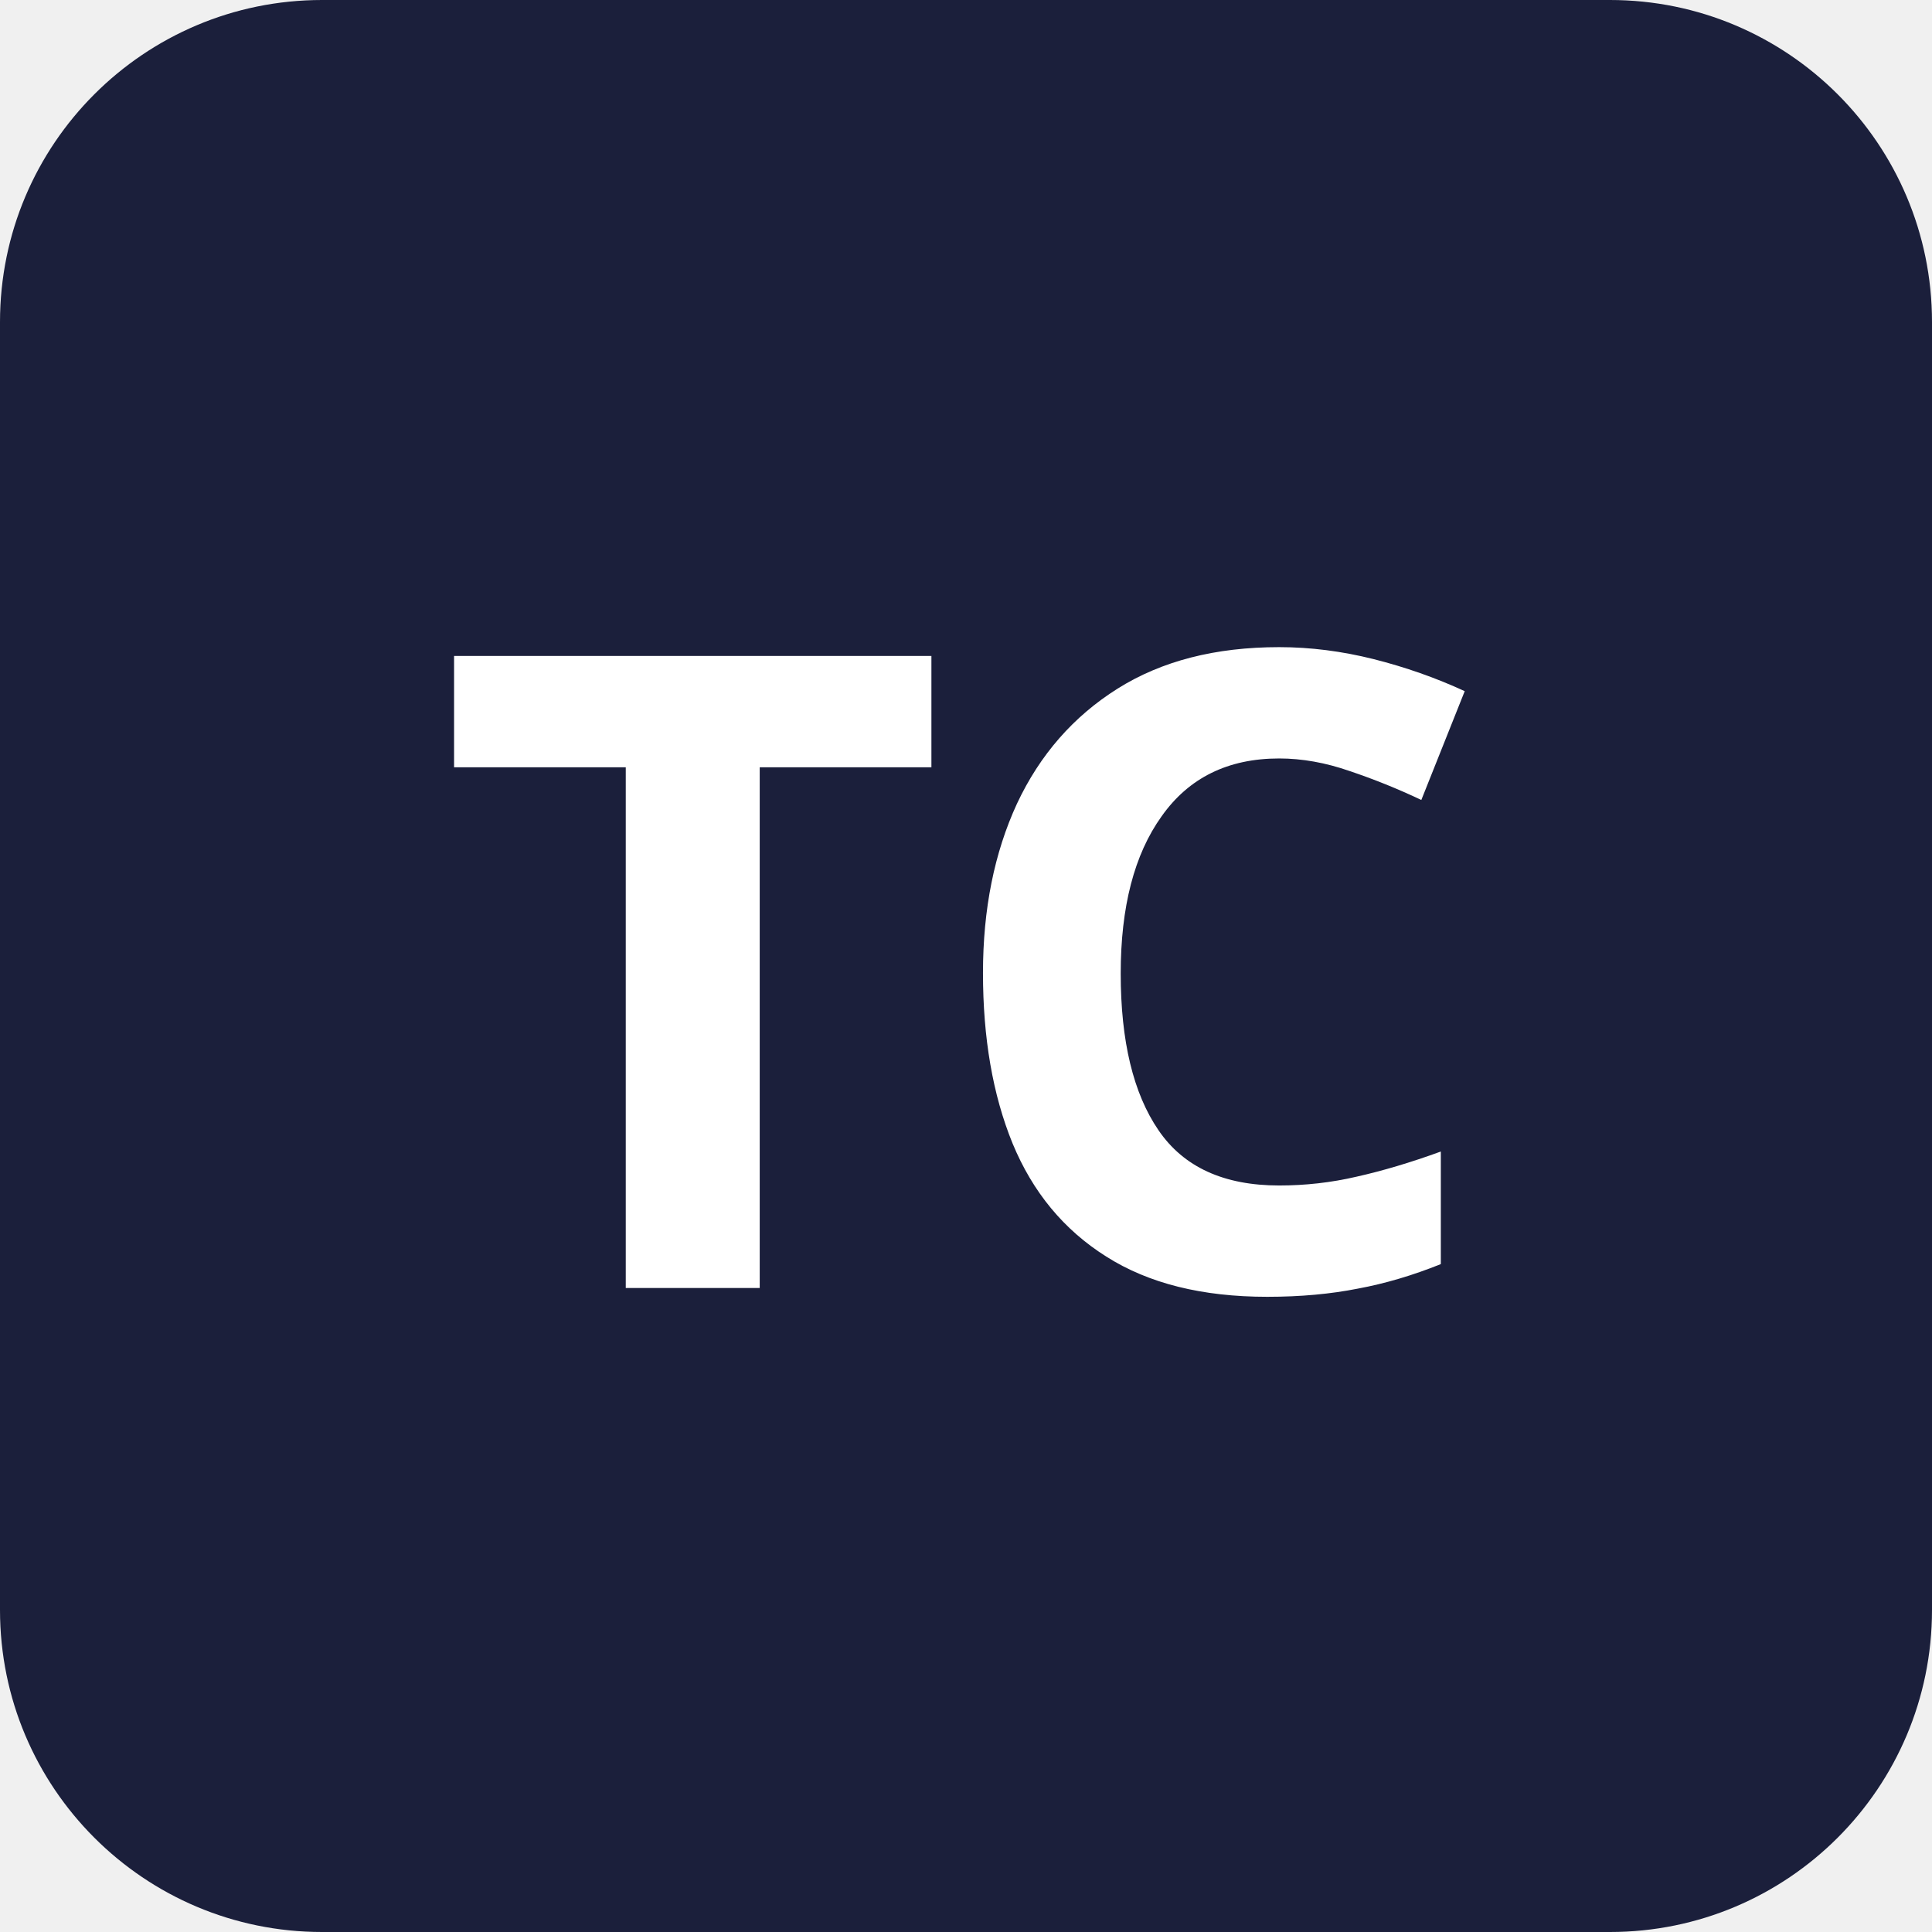
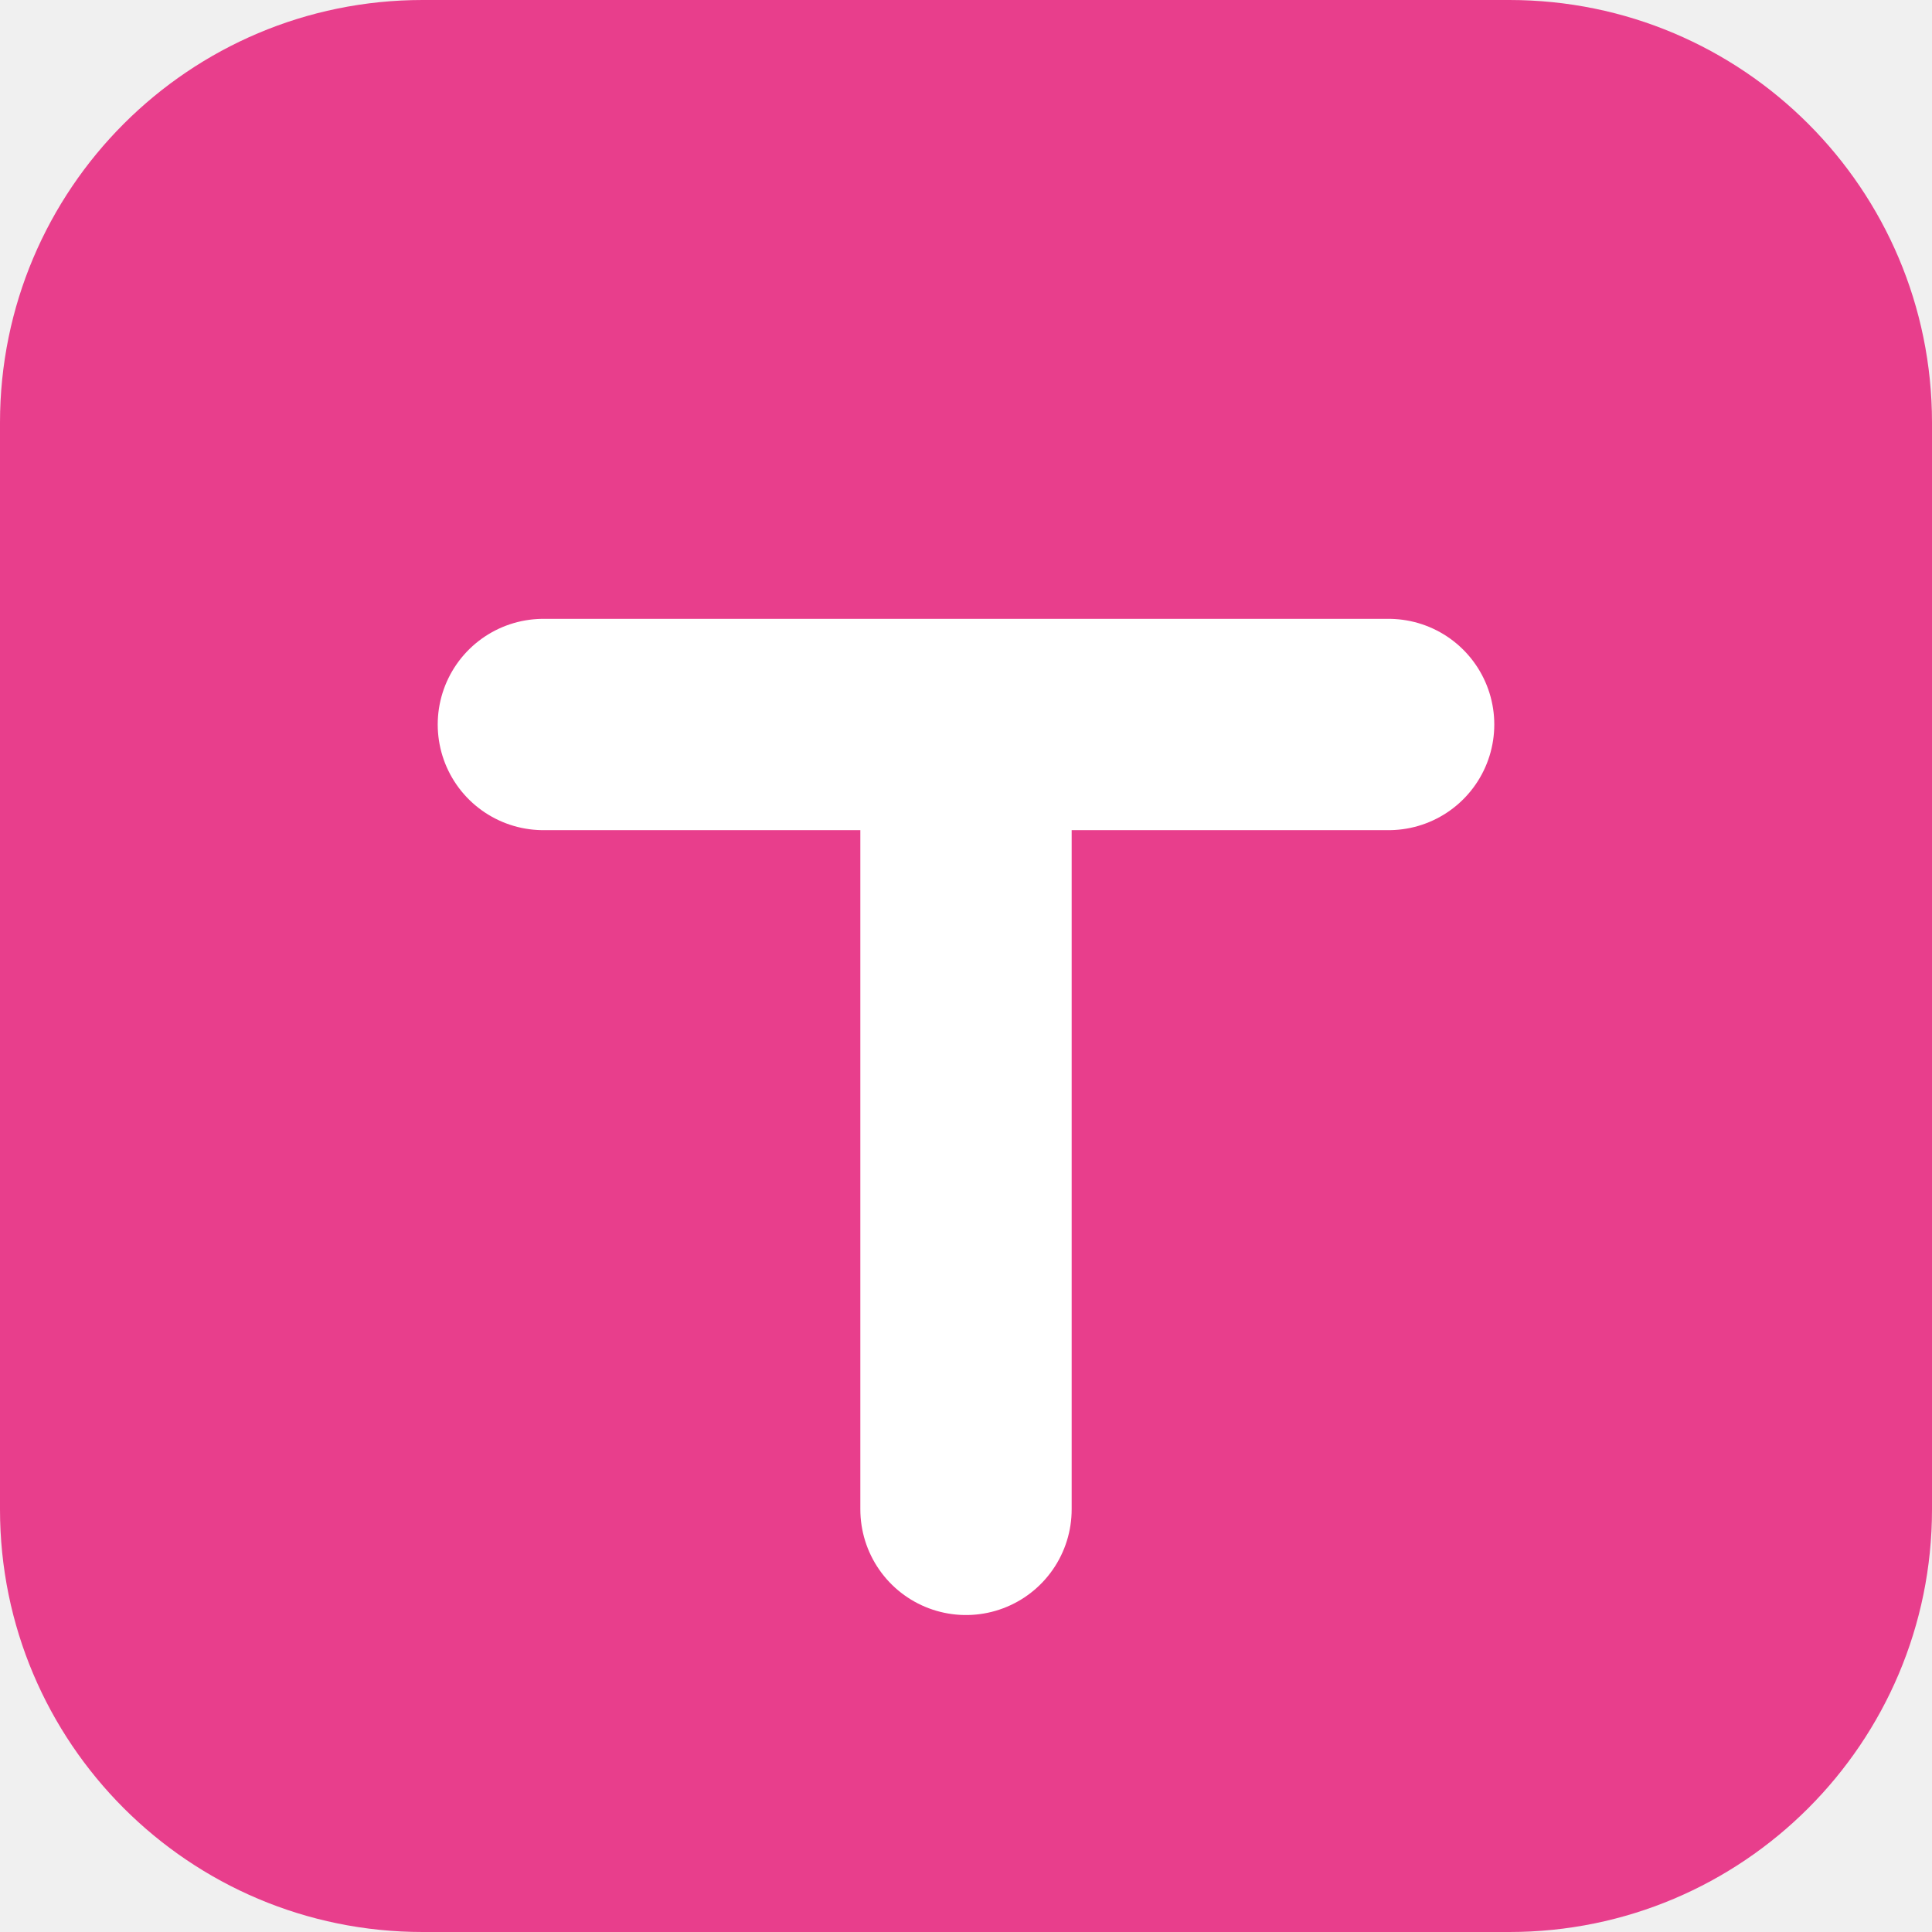
- <svg xmlns="http://www.w3.org/2000/svg" viewBox="0 0 48 48" width="48" height="48" role="img" aria-label="TiCON Cloud">
-   <rect width="48" height="48" rx="8" fill="#1b1f3b" />
-   <text x="24" y="32" text-anchor="middle" font-family="sans-serif" font-size="22" font-weight="700" fill="#ffffff">TC</text>
+ <svg xmlns="http://www.w3.org/2000/svg" viewBox="0 0 64 64" width="64" height="64" role="img" aria-label="TiCON Cloud">
+   <rect width="64" height="64" rx="14" fill="#e83e8c" />
+   <path d="M18 24h28M32 24v26" stroke="#ffffff" stroke-width="7" stroke-linecap="round" fill="none" />
</svg>
